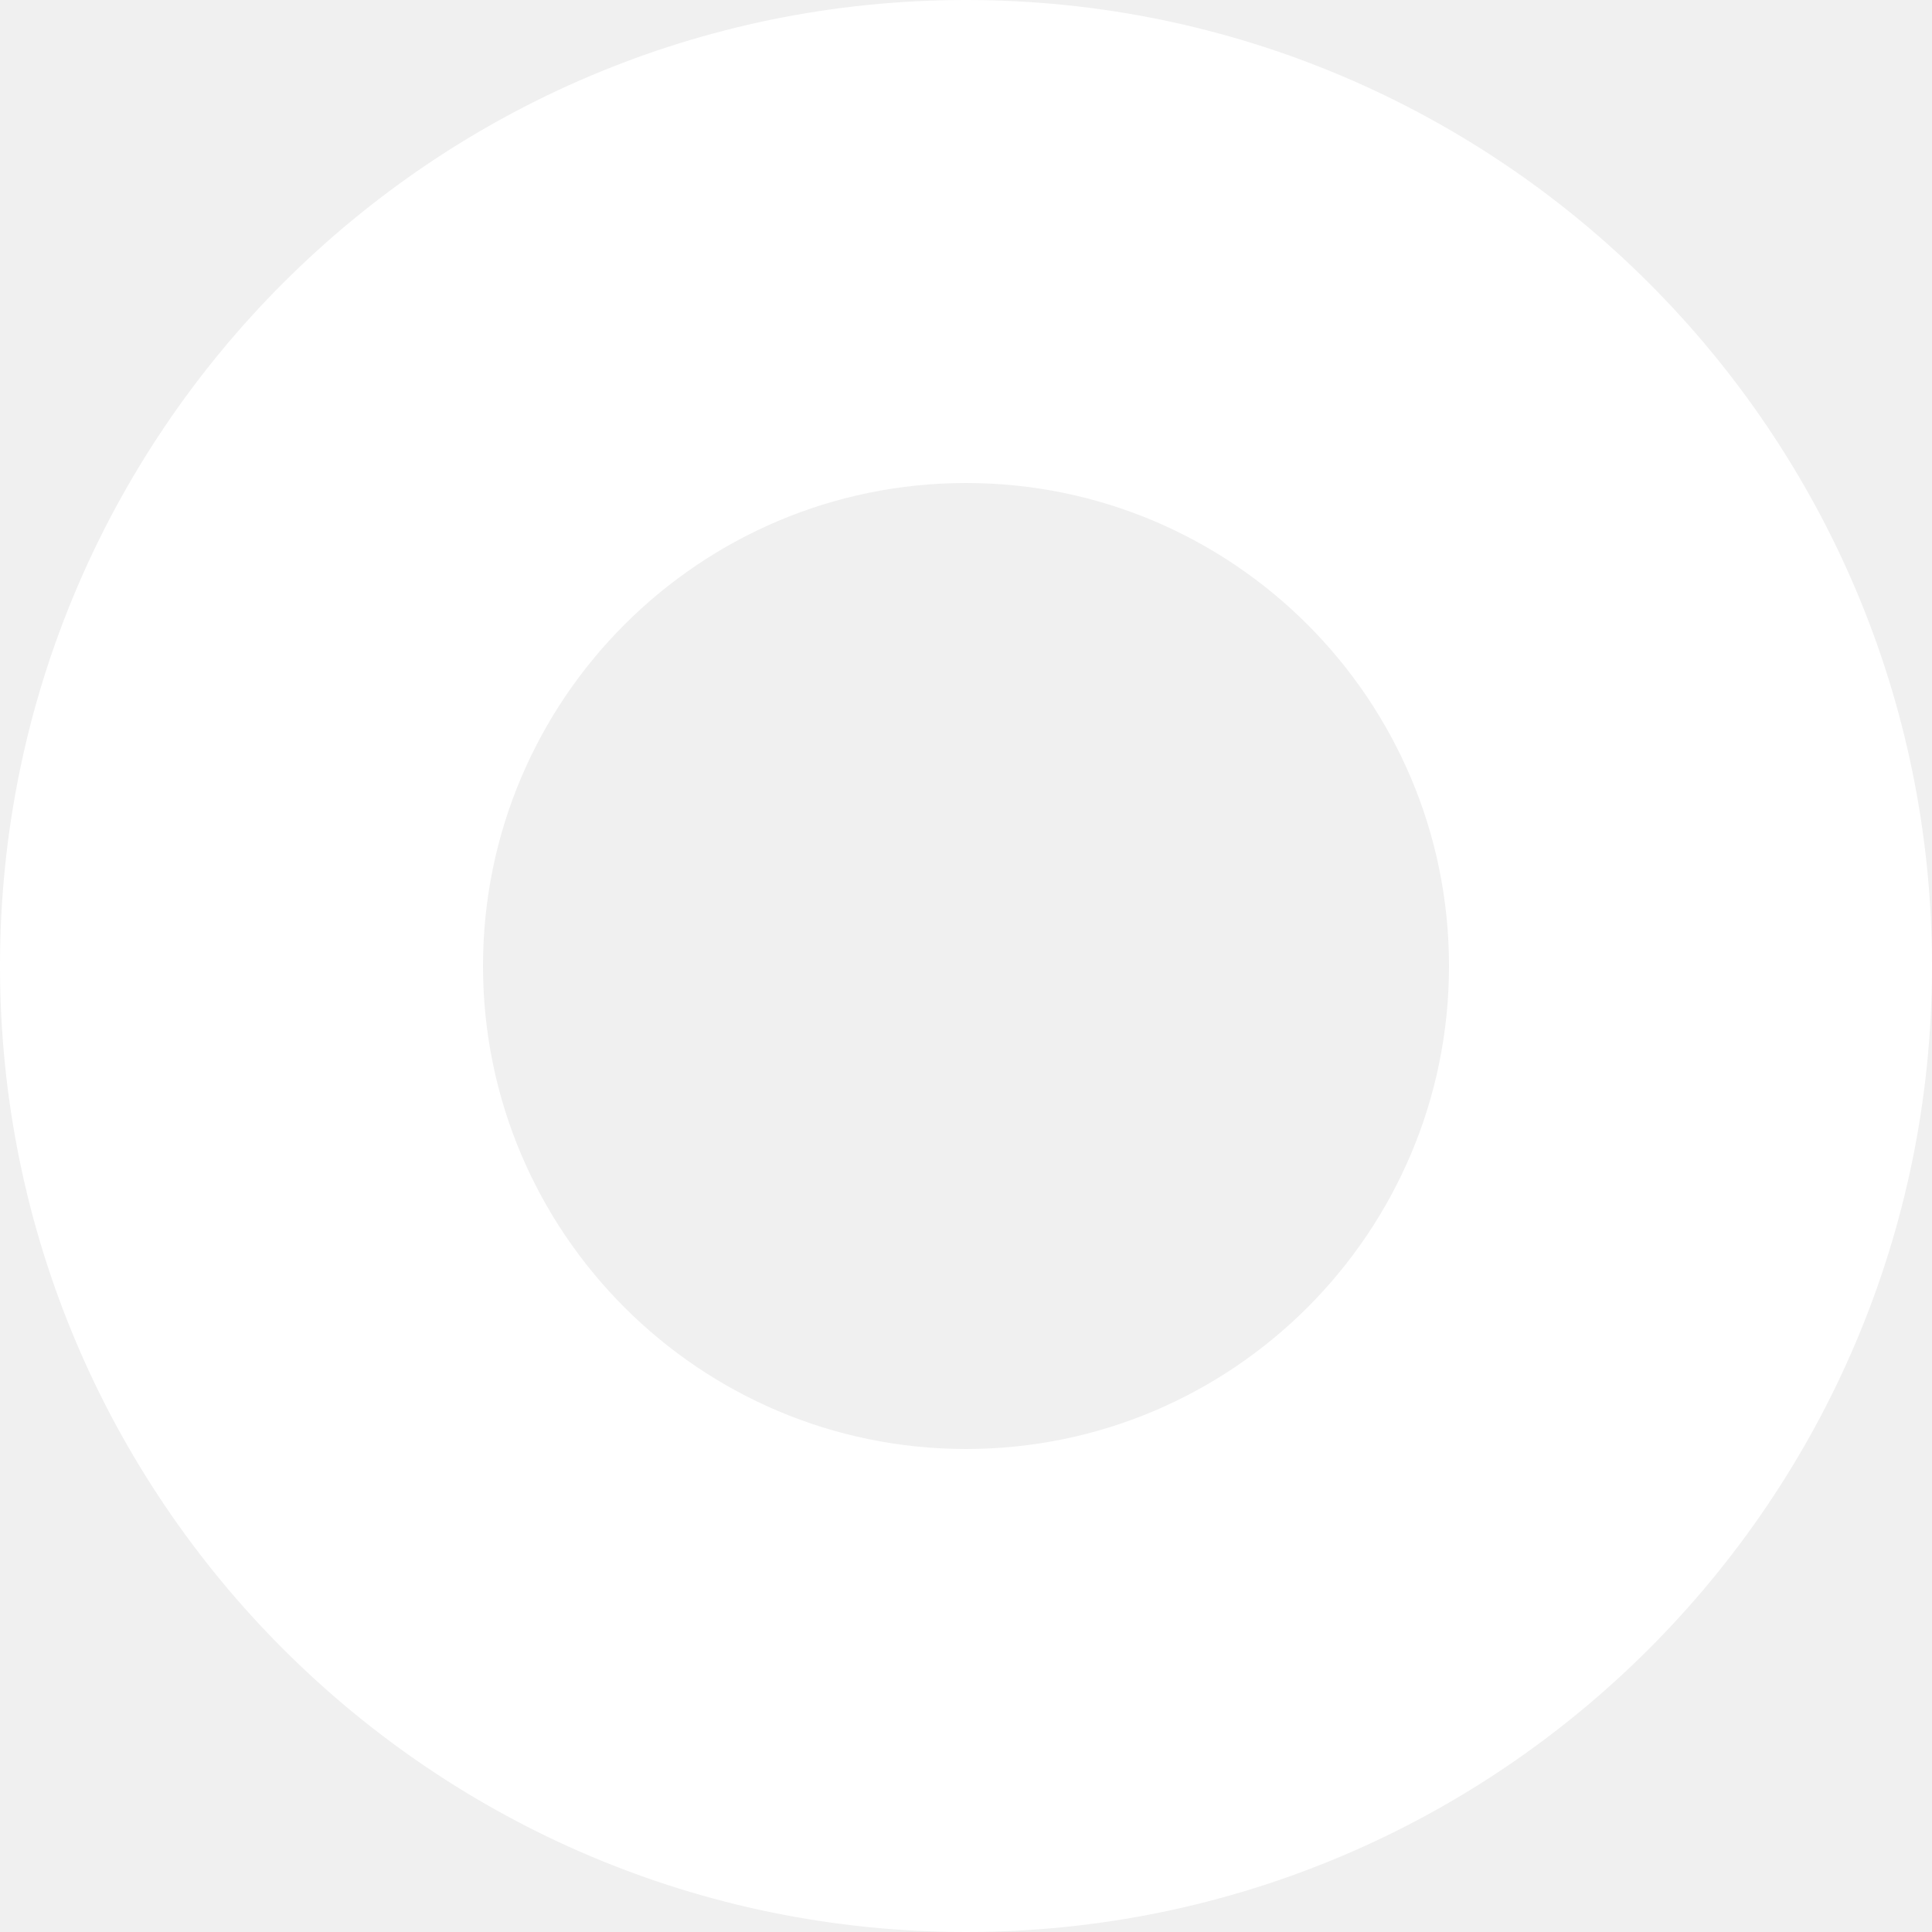
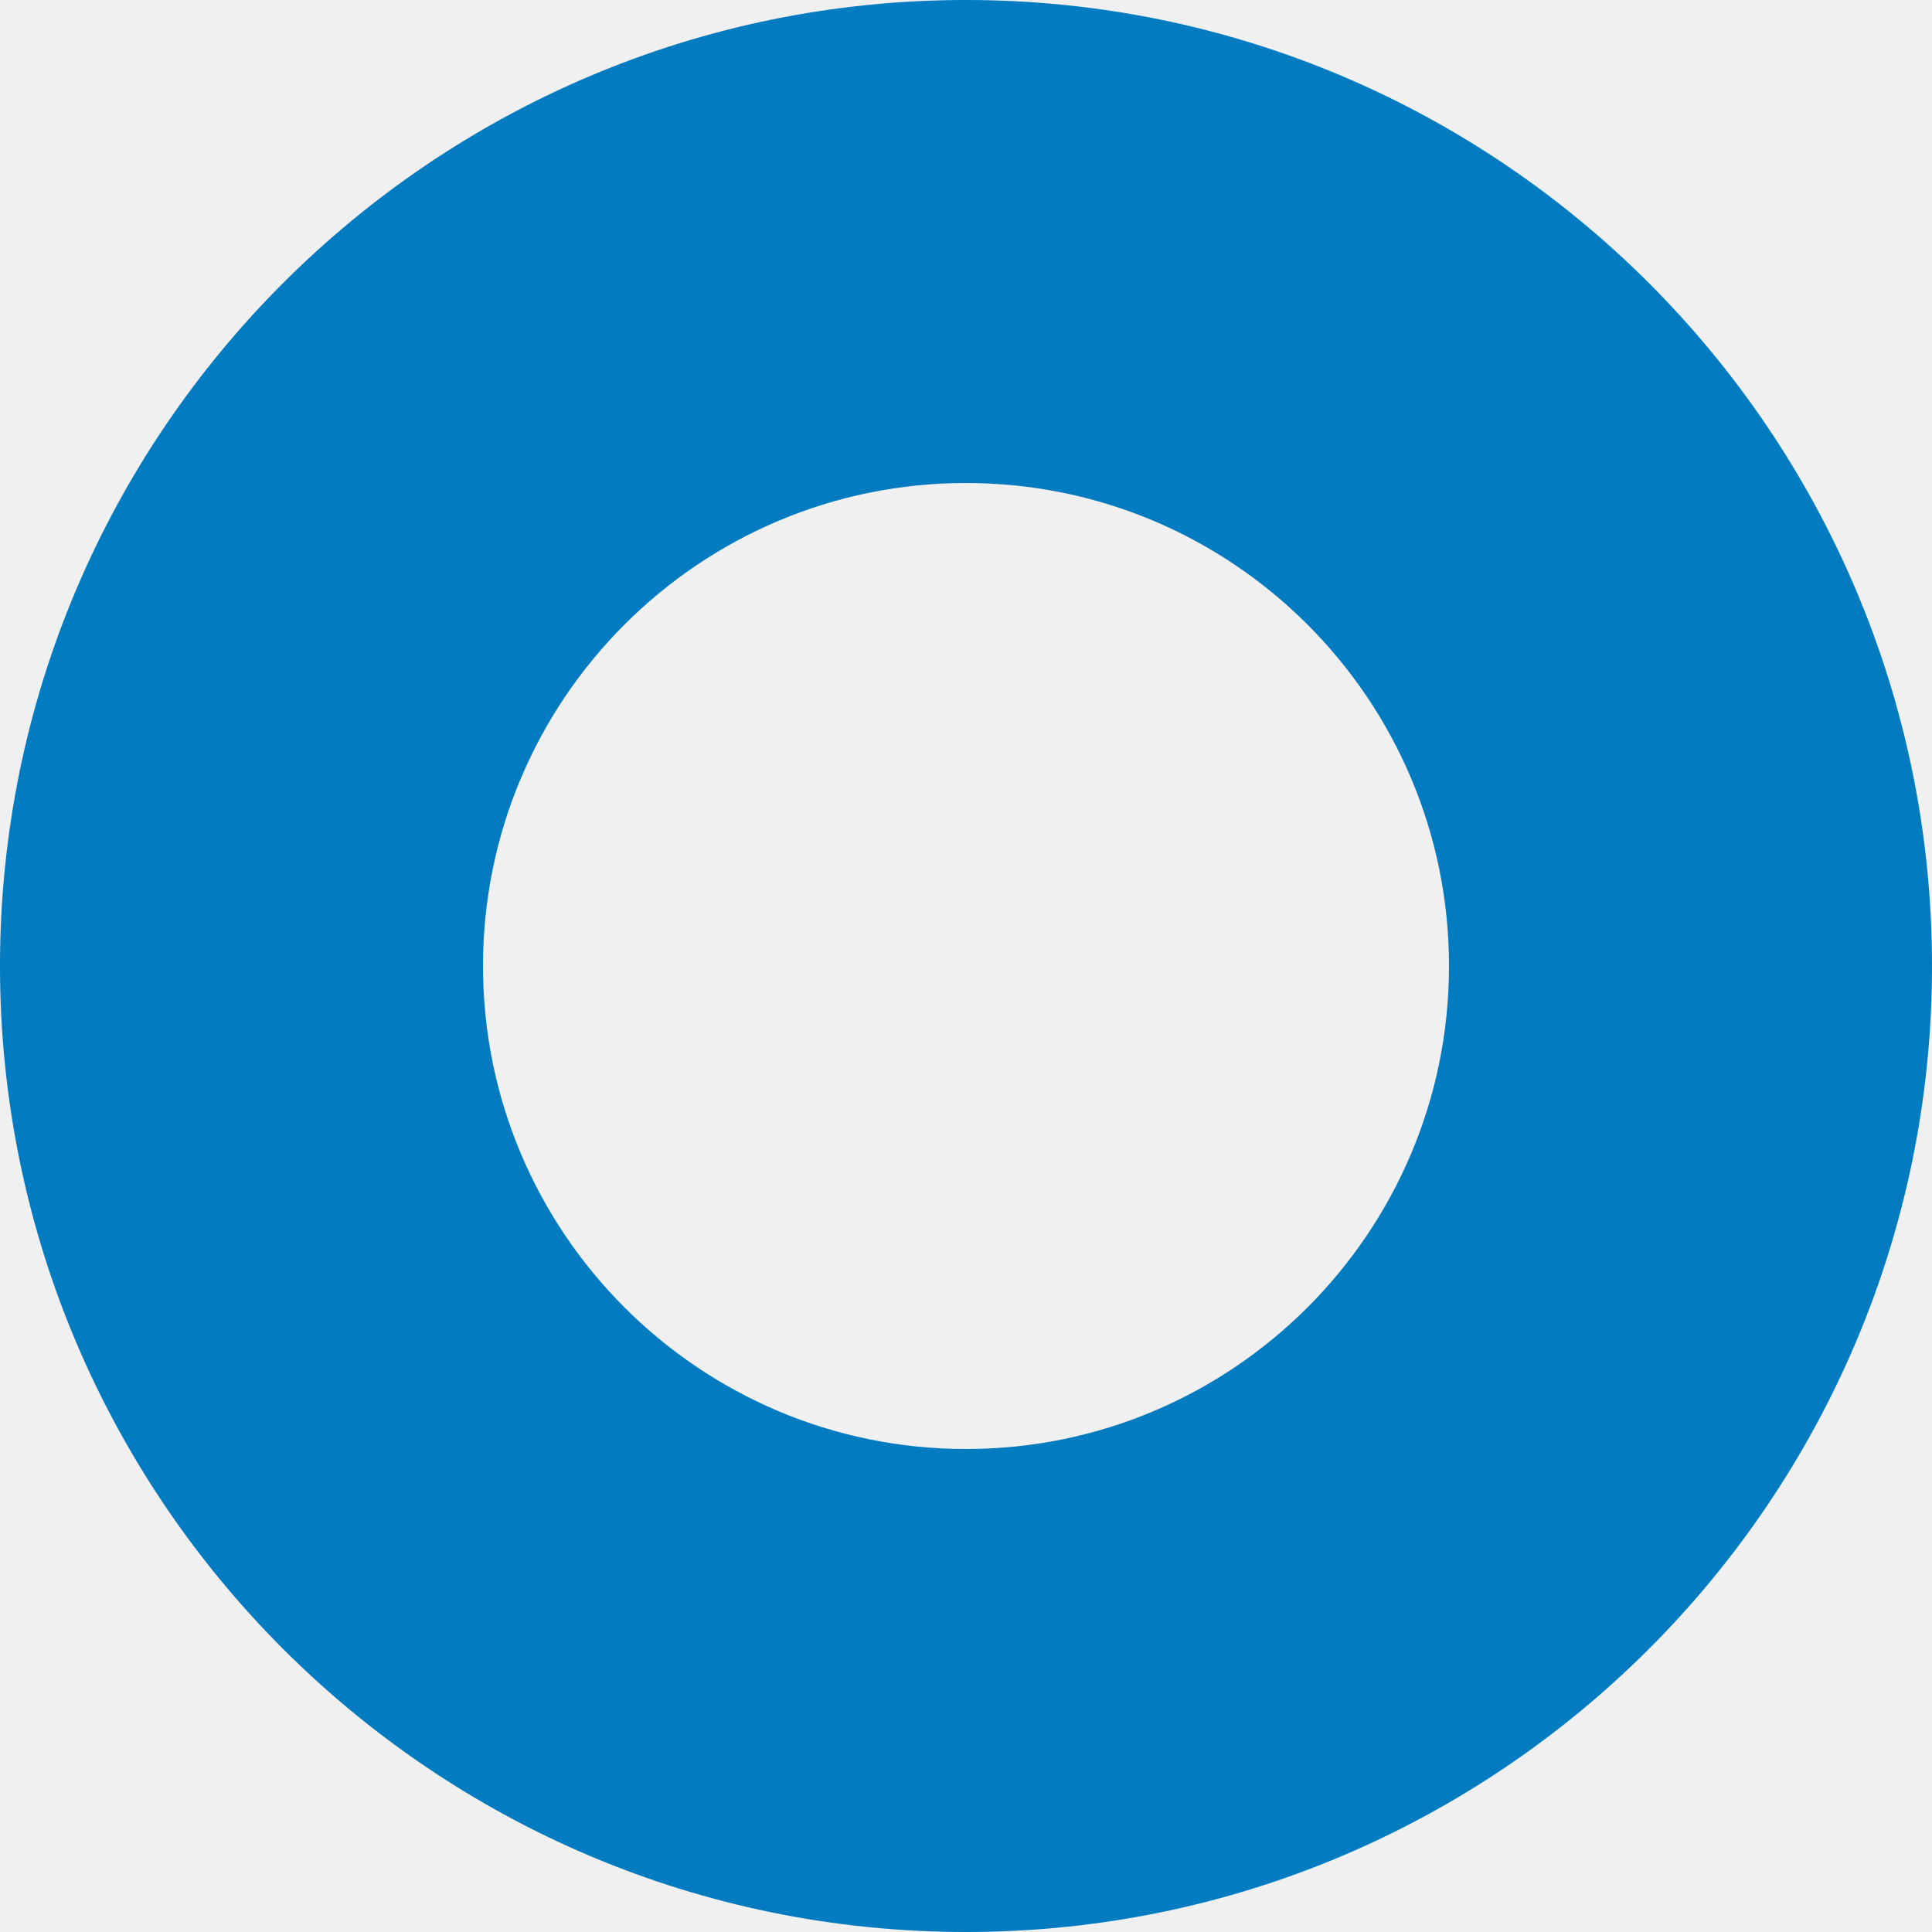
- <svg xmlns="http://www.w3.org/2000/svg" width="100%" height="100%" viewBox="0 0 3840 3840" version="1.1" xml:space="preserve" style="fill-rule:evenodd;clip-rule:evenodd;stroke-linejoin:round;stroke-miterlimit:1.414;">
-   <path d="M1920,0c1059.68,0 1920,860.323 1920,1920c0,1059.68 -860.323,1920 -1920,1920c-1059.68,0 -1920,-860.323 -1920,-1920c0,-1059.68 860.323,-1920 1920,-1920Zm0,960c529.838,0 960,430.162 960,960c0,529.838 -430.162,960 -960,960c-529.838,0 -960,-430.162 -960,-960c0,-529.838 430.162,-960 960,-960Z" style="fill:#fff;" />
+ <svg xmlns="http://www.w3.org/2000/svg" width="100%" height="100%" viewBox="0 0 3840 3840" version="1.1" xml:space="preserve" style="fill-rule:evenodd;clip-rule:evenodd;stroke-linejoin:round;stroke-miterlimit:2;">
+   <path d="M1920,0c1059.68,0 1920,860.323 1920,1920c0,1059.68 -860.323,1920 -1920,1920c-1059.68,0 -1920,-860.323 -1920,-1920c0,-1059.68 860.323,-1920 1920,-1920Zm0,960c529.838,0 960,430.162 960,960c0,529.838 -430.162,960 -960,960c-529.838,0 -960,-430.162 -960,-960c0,-529.838 430.162,-960 960,-960Z" style="fill:#027bc0;" />
</svg>
